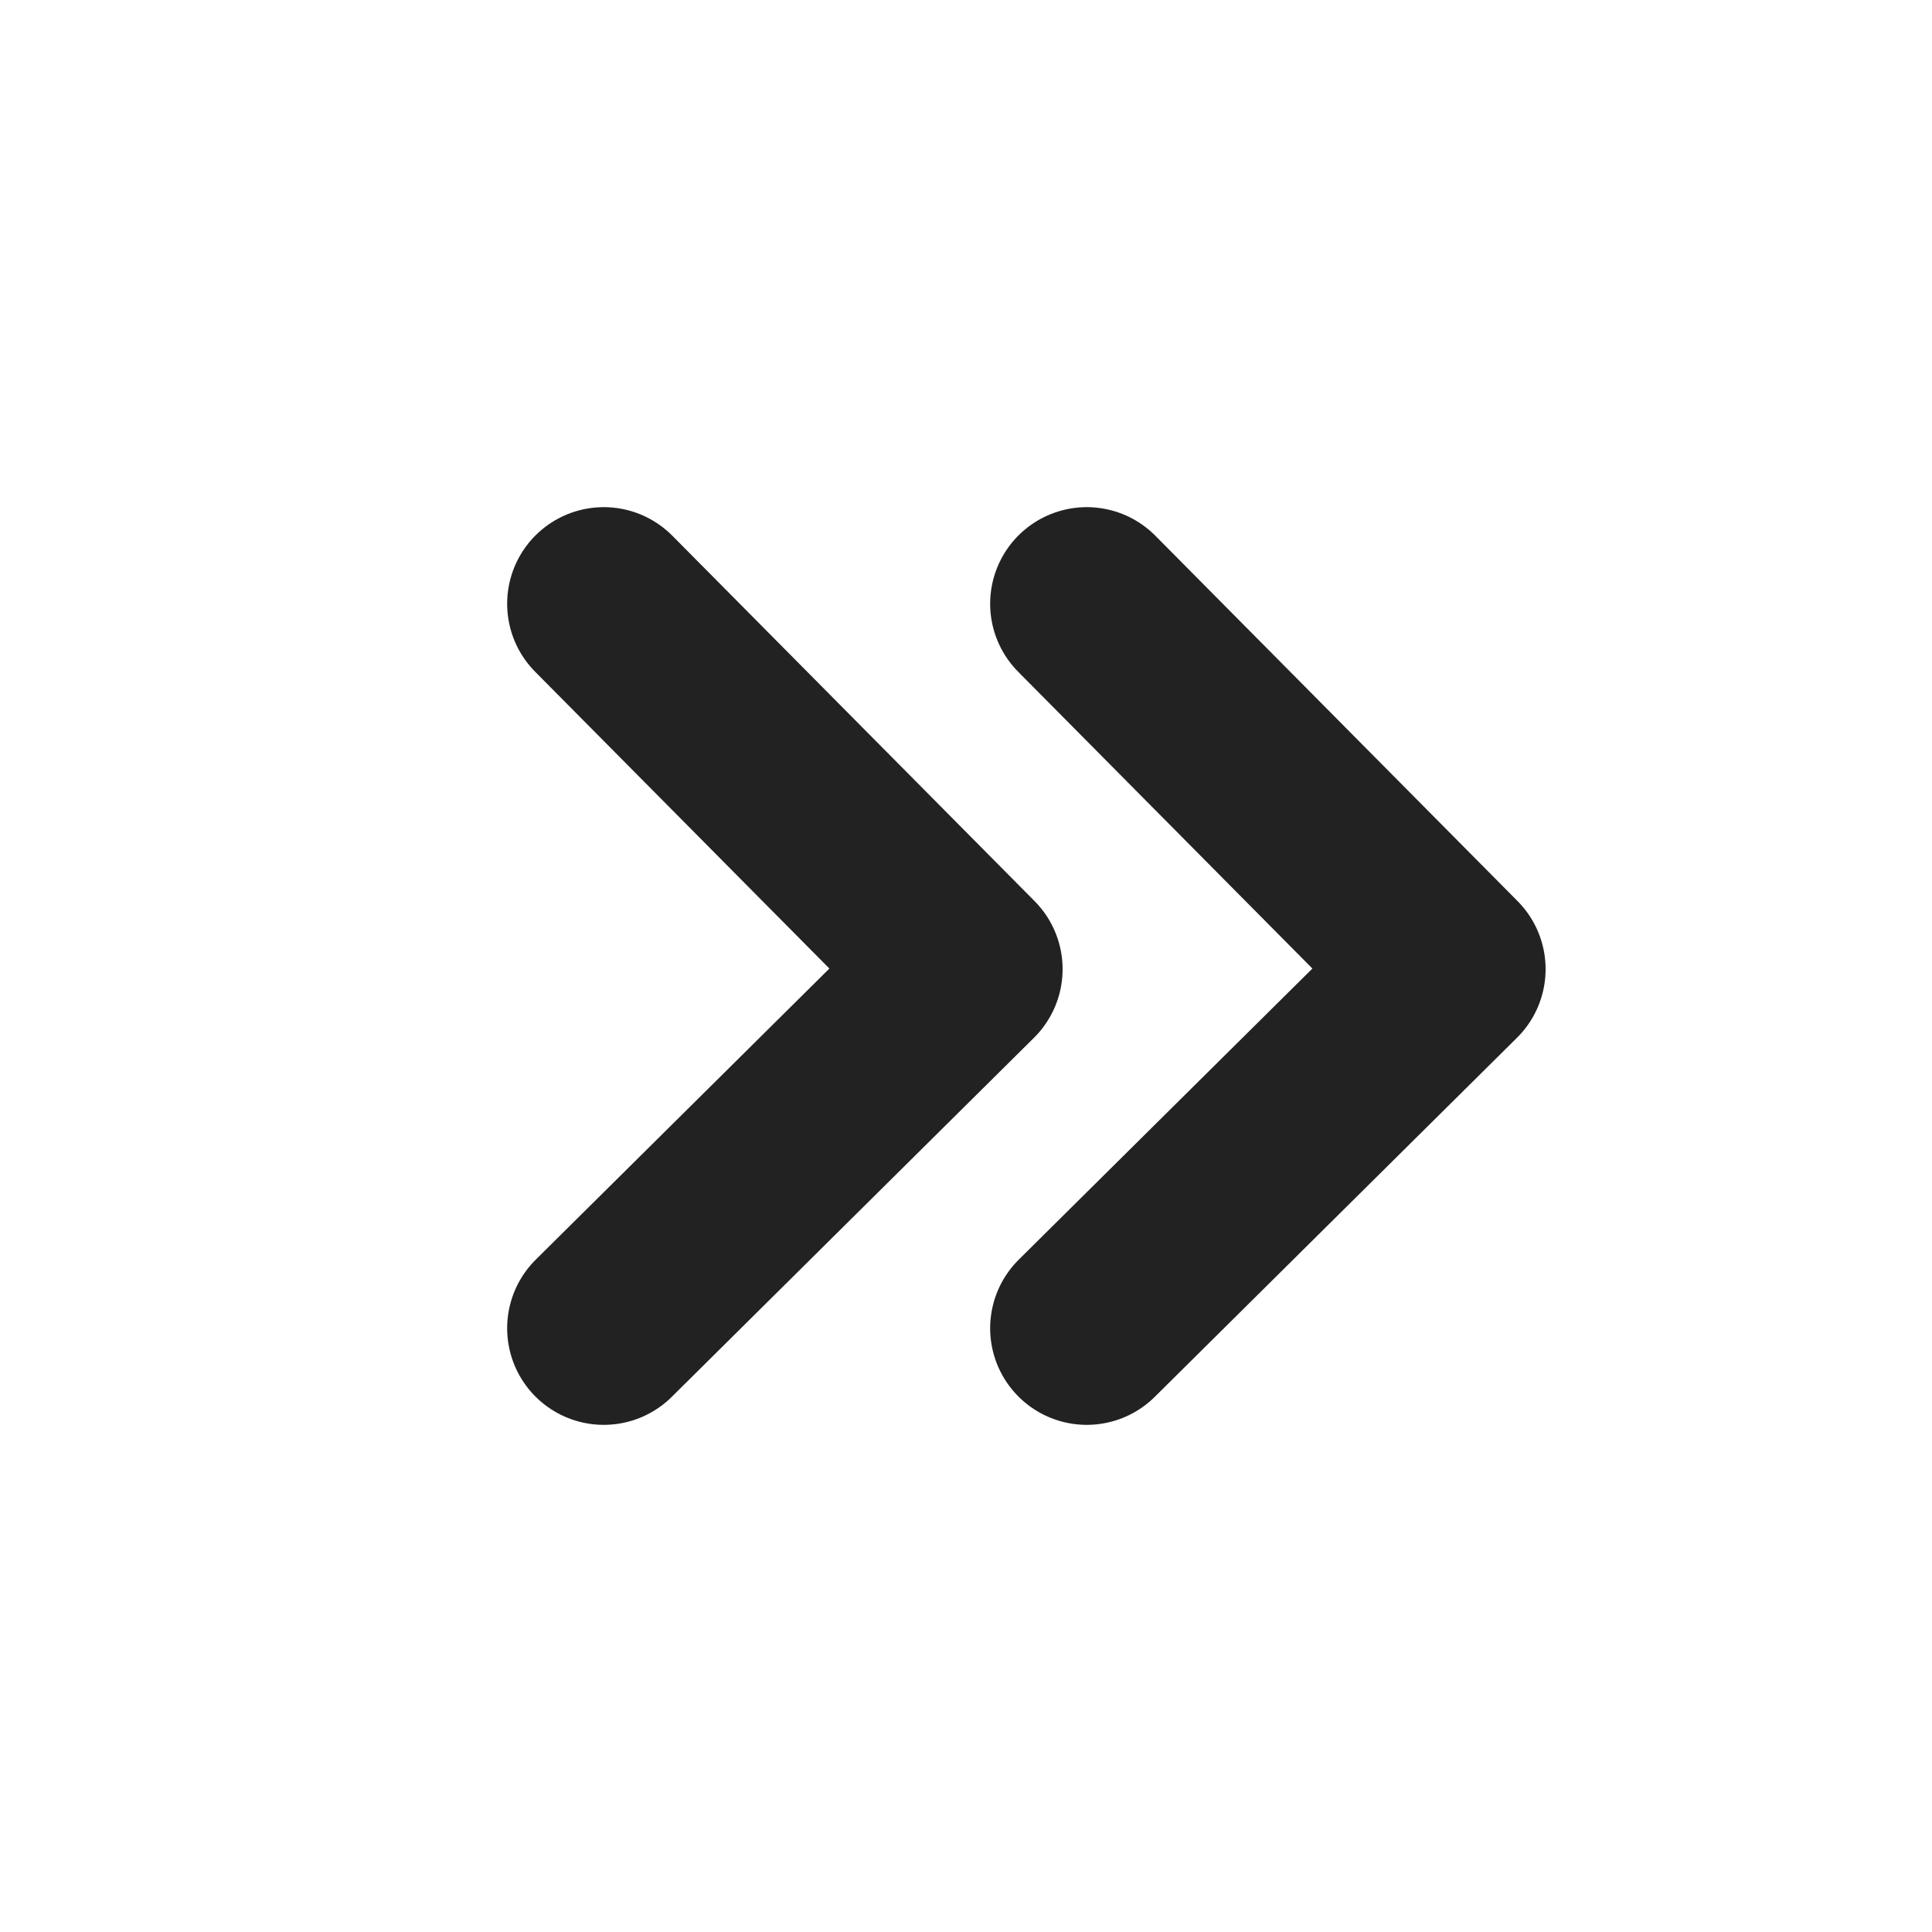
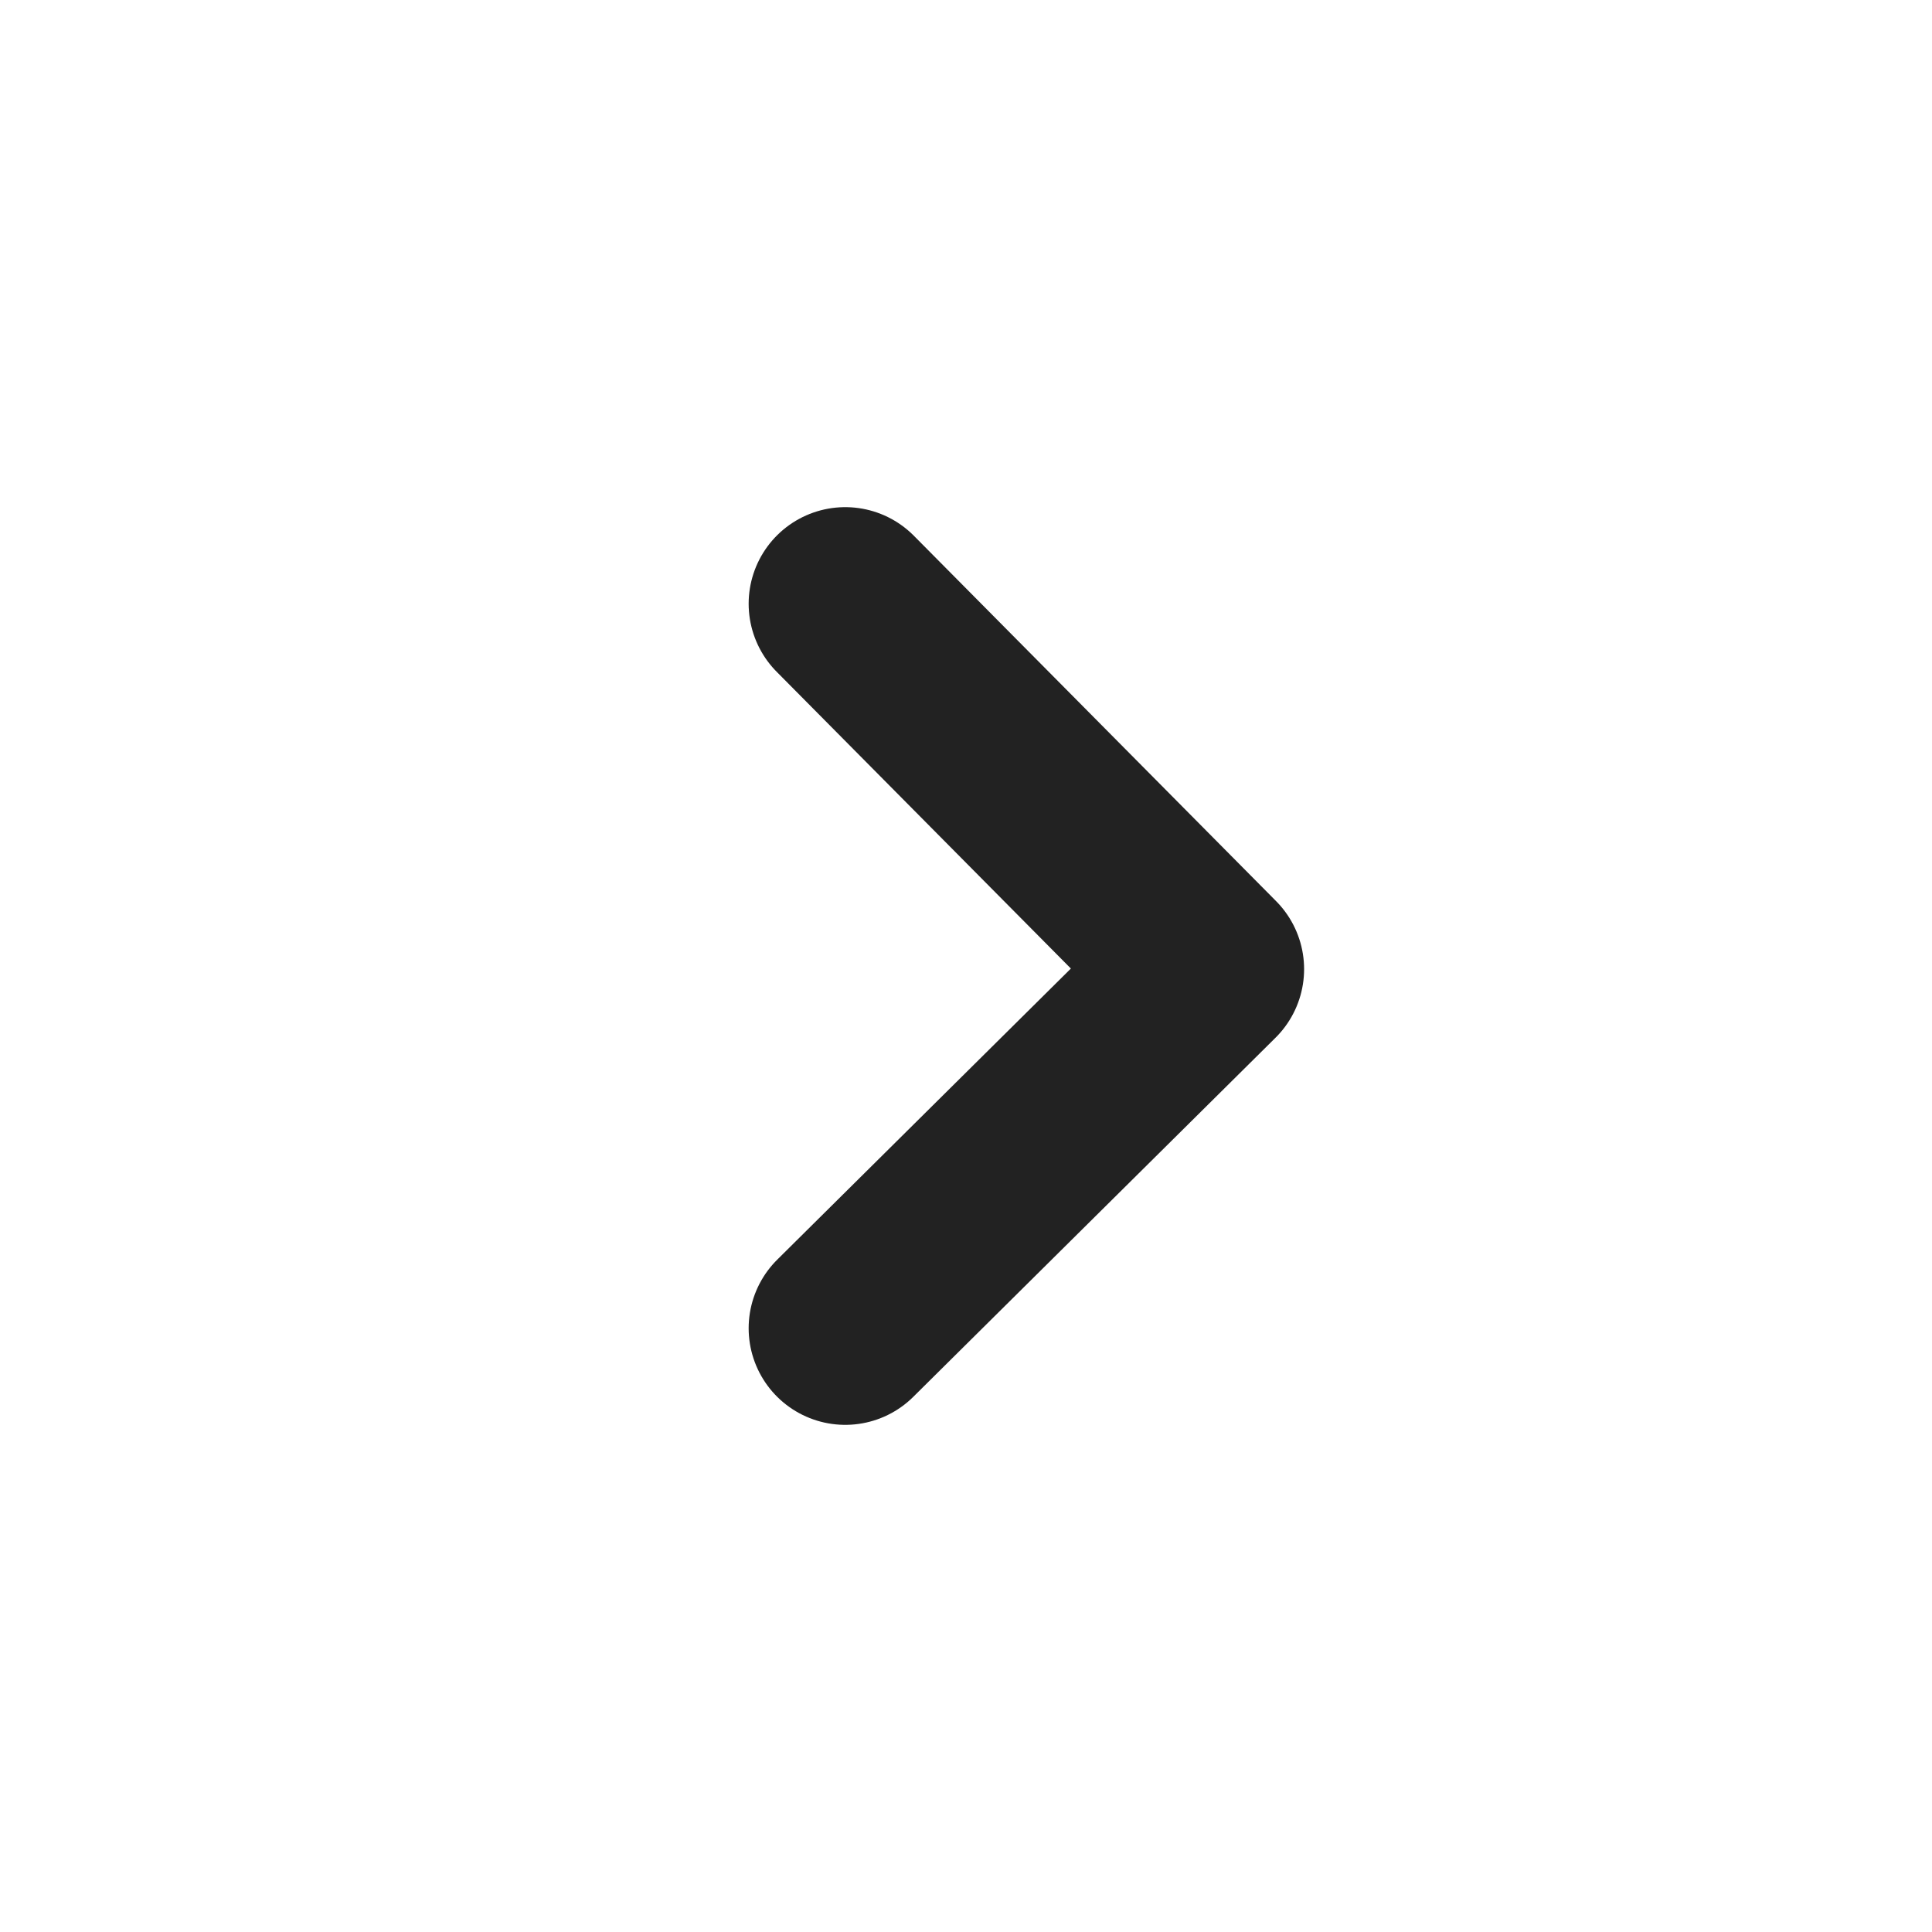
<svg xmlns="http://www.w3.org/2000/svg" width="16" height="16" viewBox="0 0 16 16" fill="none">
-   <path d="M5 11L8 8.026L5 5" stroke="#222222" stroke-width="1.6" stroke-linecap="round" stroke-linejoin="round" />
-   <path d="M9 11L12 8.026L9 5" stroke="#222222" stroke-width="1.6" stroke-linecap="round" stroke-linejoin="round" />
+   <path d="M7 11L10 8.026L7 5" stroke="#222222" stroke-width="1.6" stroke-linecap="round" stroke-linejoin="round" />
</svg>
